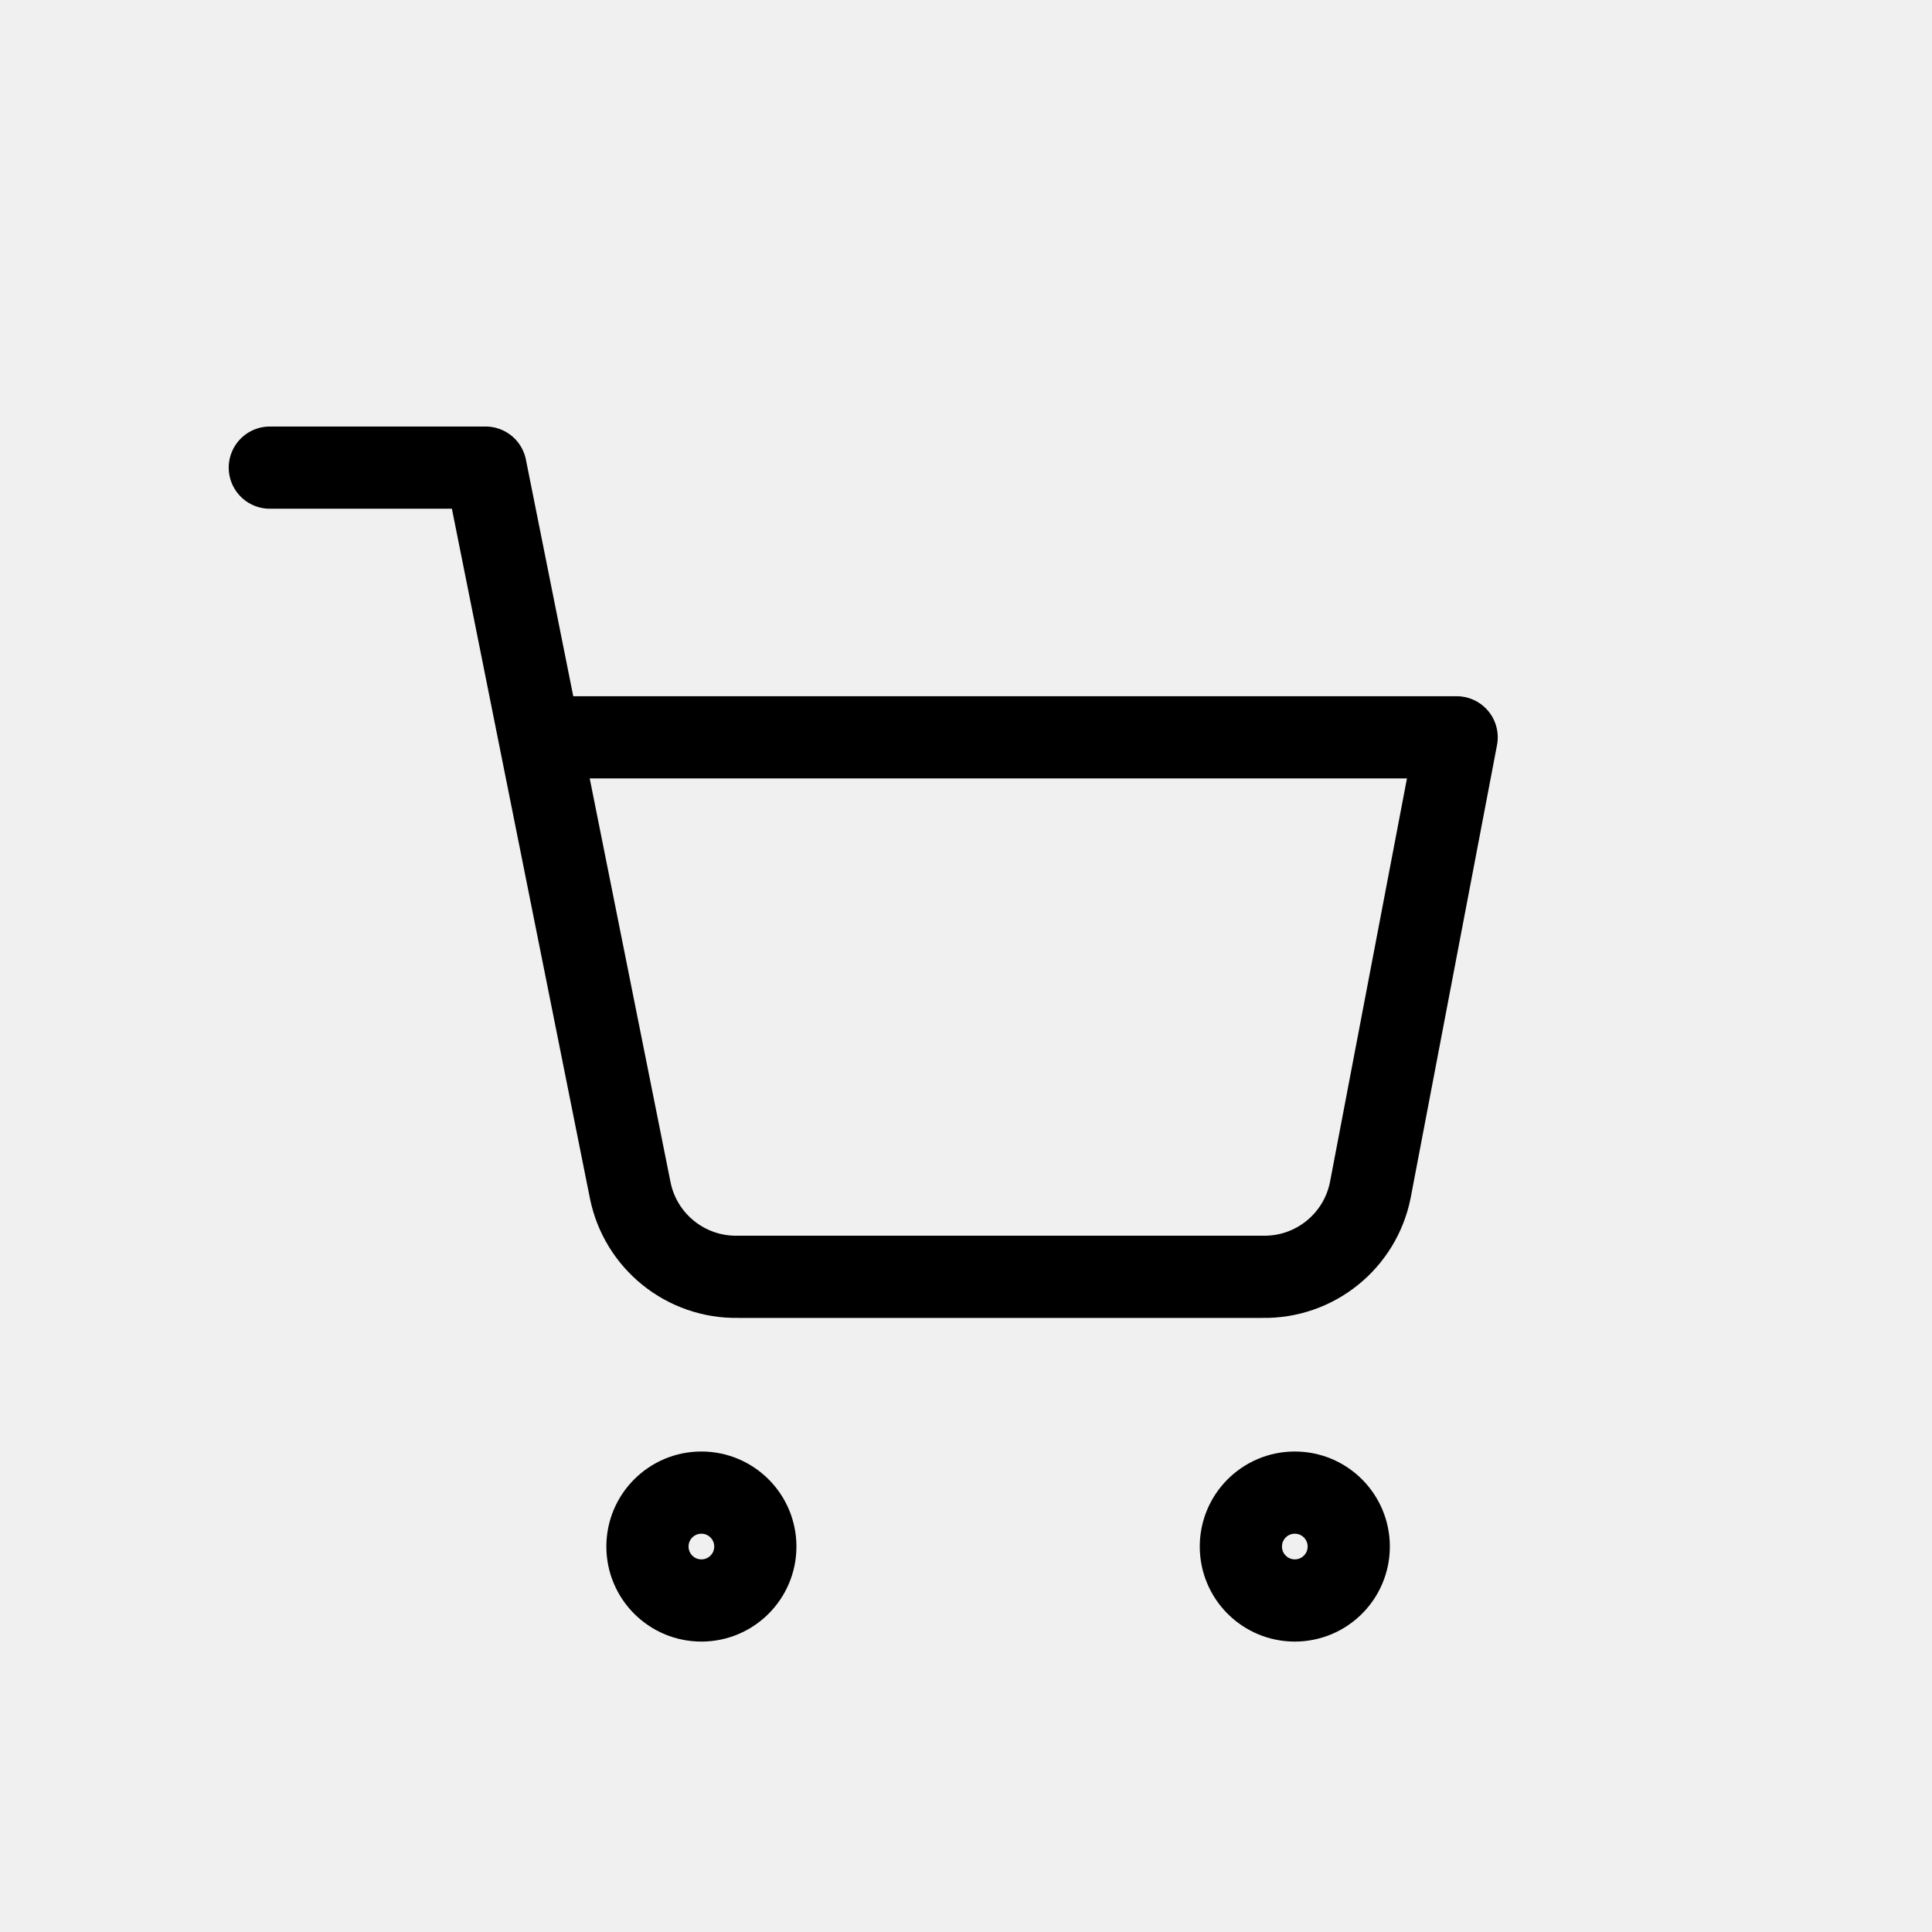
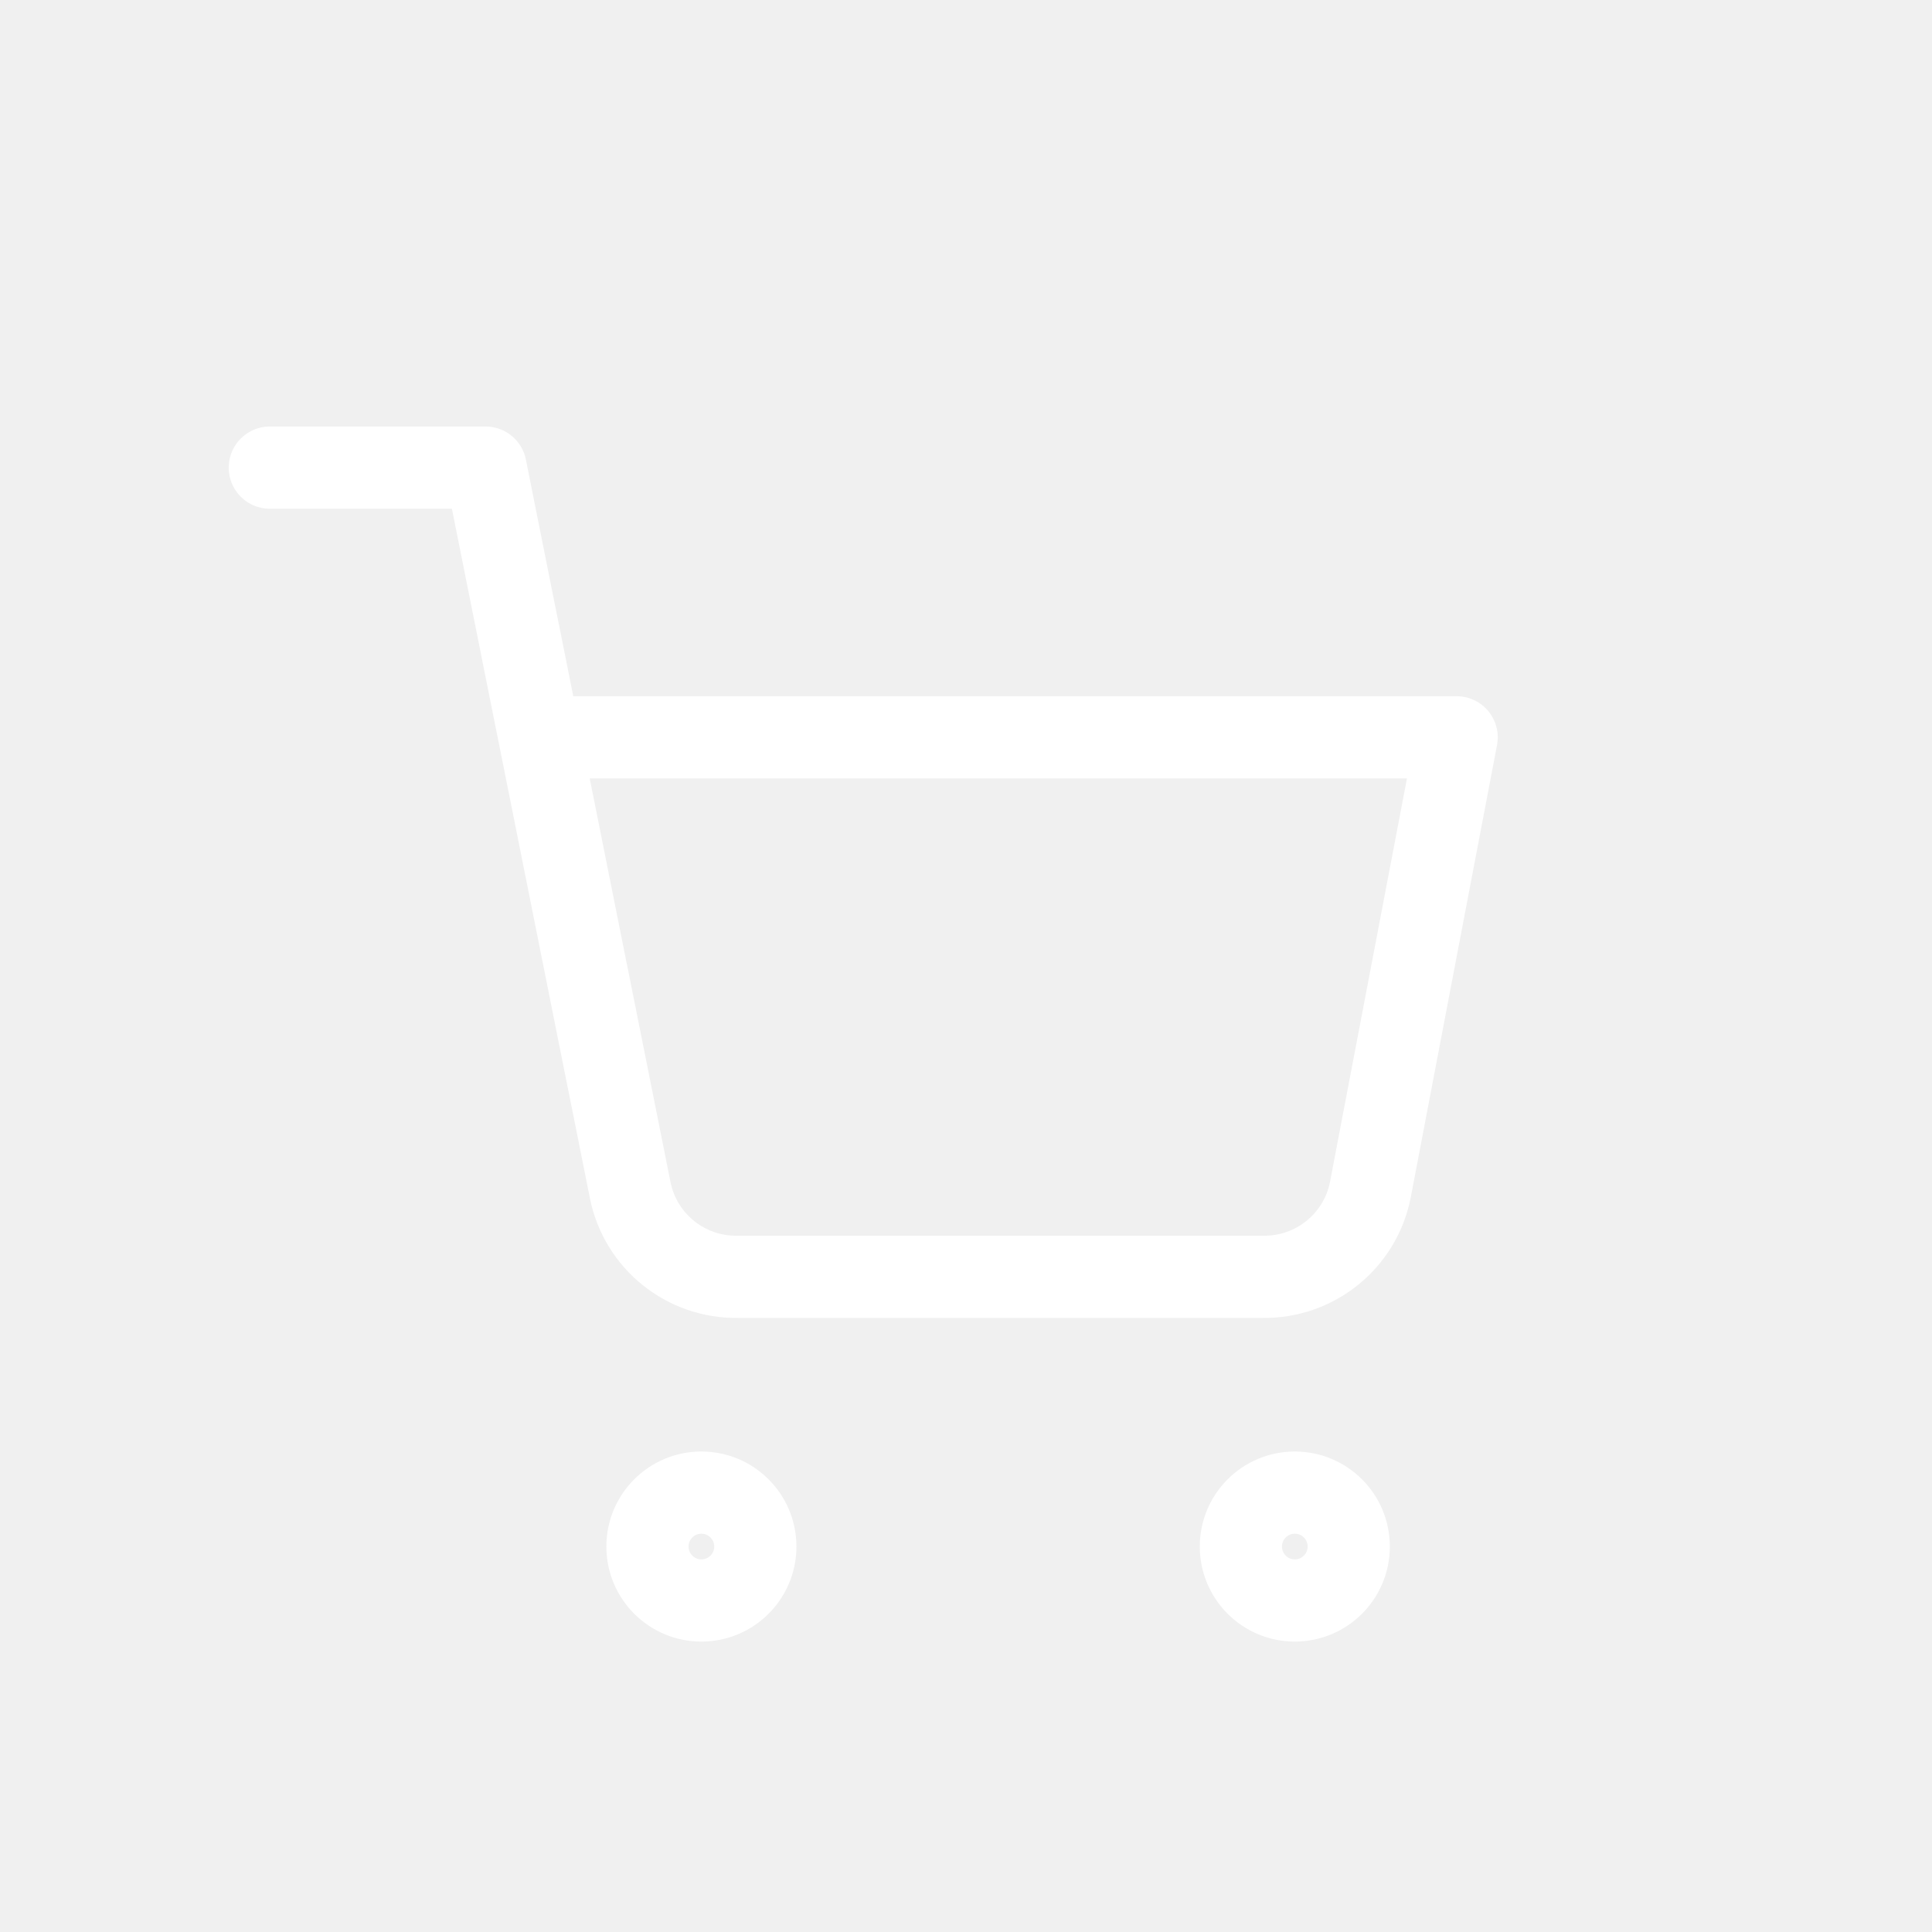
<svg xmlns="http://www.w3.org/2000/svg" width="47" height="47" viewBox="0 0 47 47">
  <defs>
    <clipPath id="clip-path">
      <rect id="사각형_3" data-name="사각형 3" width="47" height="47" transform="translate(1553 37)" fill="#fff" stroke="#707070" stroke-width="1" />
    </clipPath>
  </defs>
  <g id="마스크_그룹_9651" data-name="마스크 그룹 9651" transform="translate(-1553 -37)" clip-path="url(#clip-path)">
    <g id="Icon_feather-shopping-cart" data-name="Icon feather-shopping-cart" transform="translate(1558.064 46.876)">
-       <path id="패스_62" data-name="패스 62" d="M14.625,31.312A1.312,1.312,0,1,1,13.312,30,1.312,1.312,0,0,1,14.625,31.312Z" transform="translate(-1.314 -3.565)" fill="none" stroke="#000" stroke-linecap="round" stroke-linejoin="round" stroke-width="2" />
-       <path id="패스_63" data-name="패스 63" d="M31.125,31.312A1.312,1.312,0,1,1,29.812,30,1.312,1.312,0,0,1,31.125,31.312Z" transform="translate(-3.378 -3.565)" fill="none" stroke="#000" stroke-linecap="round" stroke-linejoin="round" stroke-width="2" />
-       <path id="패스_64" data-name="패스 64" d="M1.5,1.5H6.749l3.517,17.572a2.625,2.625,0,0,0,2.625,2.113H25.647a2.625,2.625,0,0,0,2.625-2.113l2.1-11.011H8.062" fill="none" stroke="#000" stroke-linecap="round" stroke-linejoin="round" stroke-width="2" />
+       <path id="패스_62" data-name="패스 62" d="M14.625,31.312A1.312,1.312,0,1,1,13.312,30,1.312,1.312,0,0,1,14.625,31.312Z" transform="translate(-1.314 -3.565)" fill="none" stroke="#fff" stroke-linecap="round" stroke-linejoin="round" stroke-width="2" />
+       <path id="패스_63" data-name="패스 63" d="M31.125,31.312A1.312,1.312,0,1,1,29.812,30,1.312,1.312,0,0,1,31.125,31.312Z" transform="translate(-3.378 -3.565)" fill="none" stroke="#fff" stroke-linecap="round" stroke-linejoin="round" stroke-width="2" />
+       <path id="패스_64" data-name="패스 64" d="M1.5,1.5H6.749l3.517,17.572a2.625,2.625,0,0,0,2.625,2.113H25.647a2.625,2.625,0,0,0,2.625-2.113l2.1-11.011H8.062" fill="none" stroke="#fff" stroke-linecap="round" stroke-linejoin="round" stroke-width="2" />
    </g>
  </g>
</svg>
